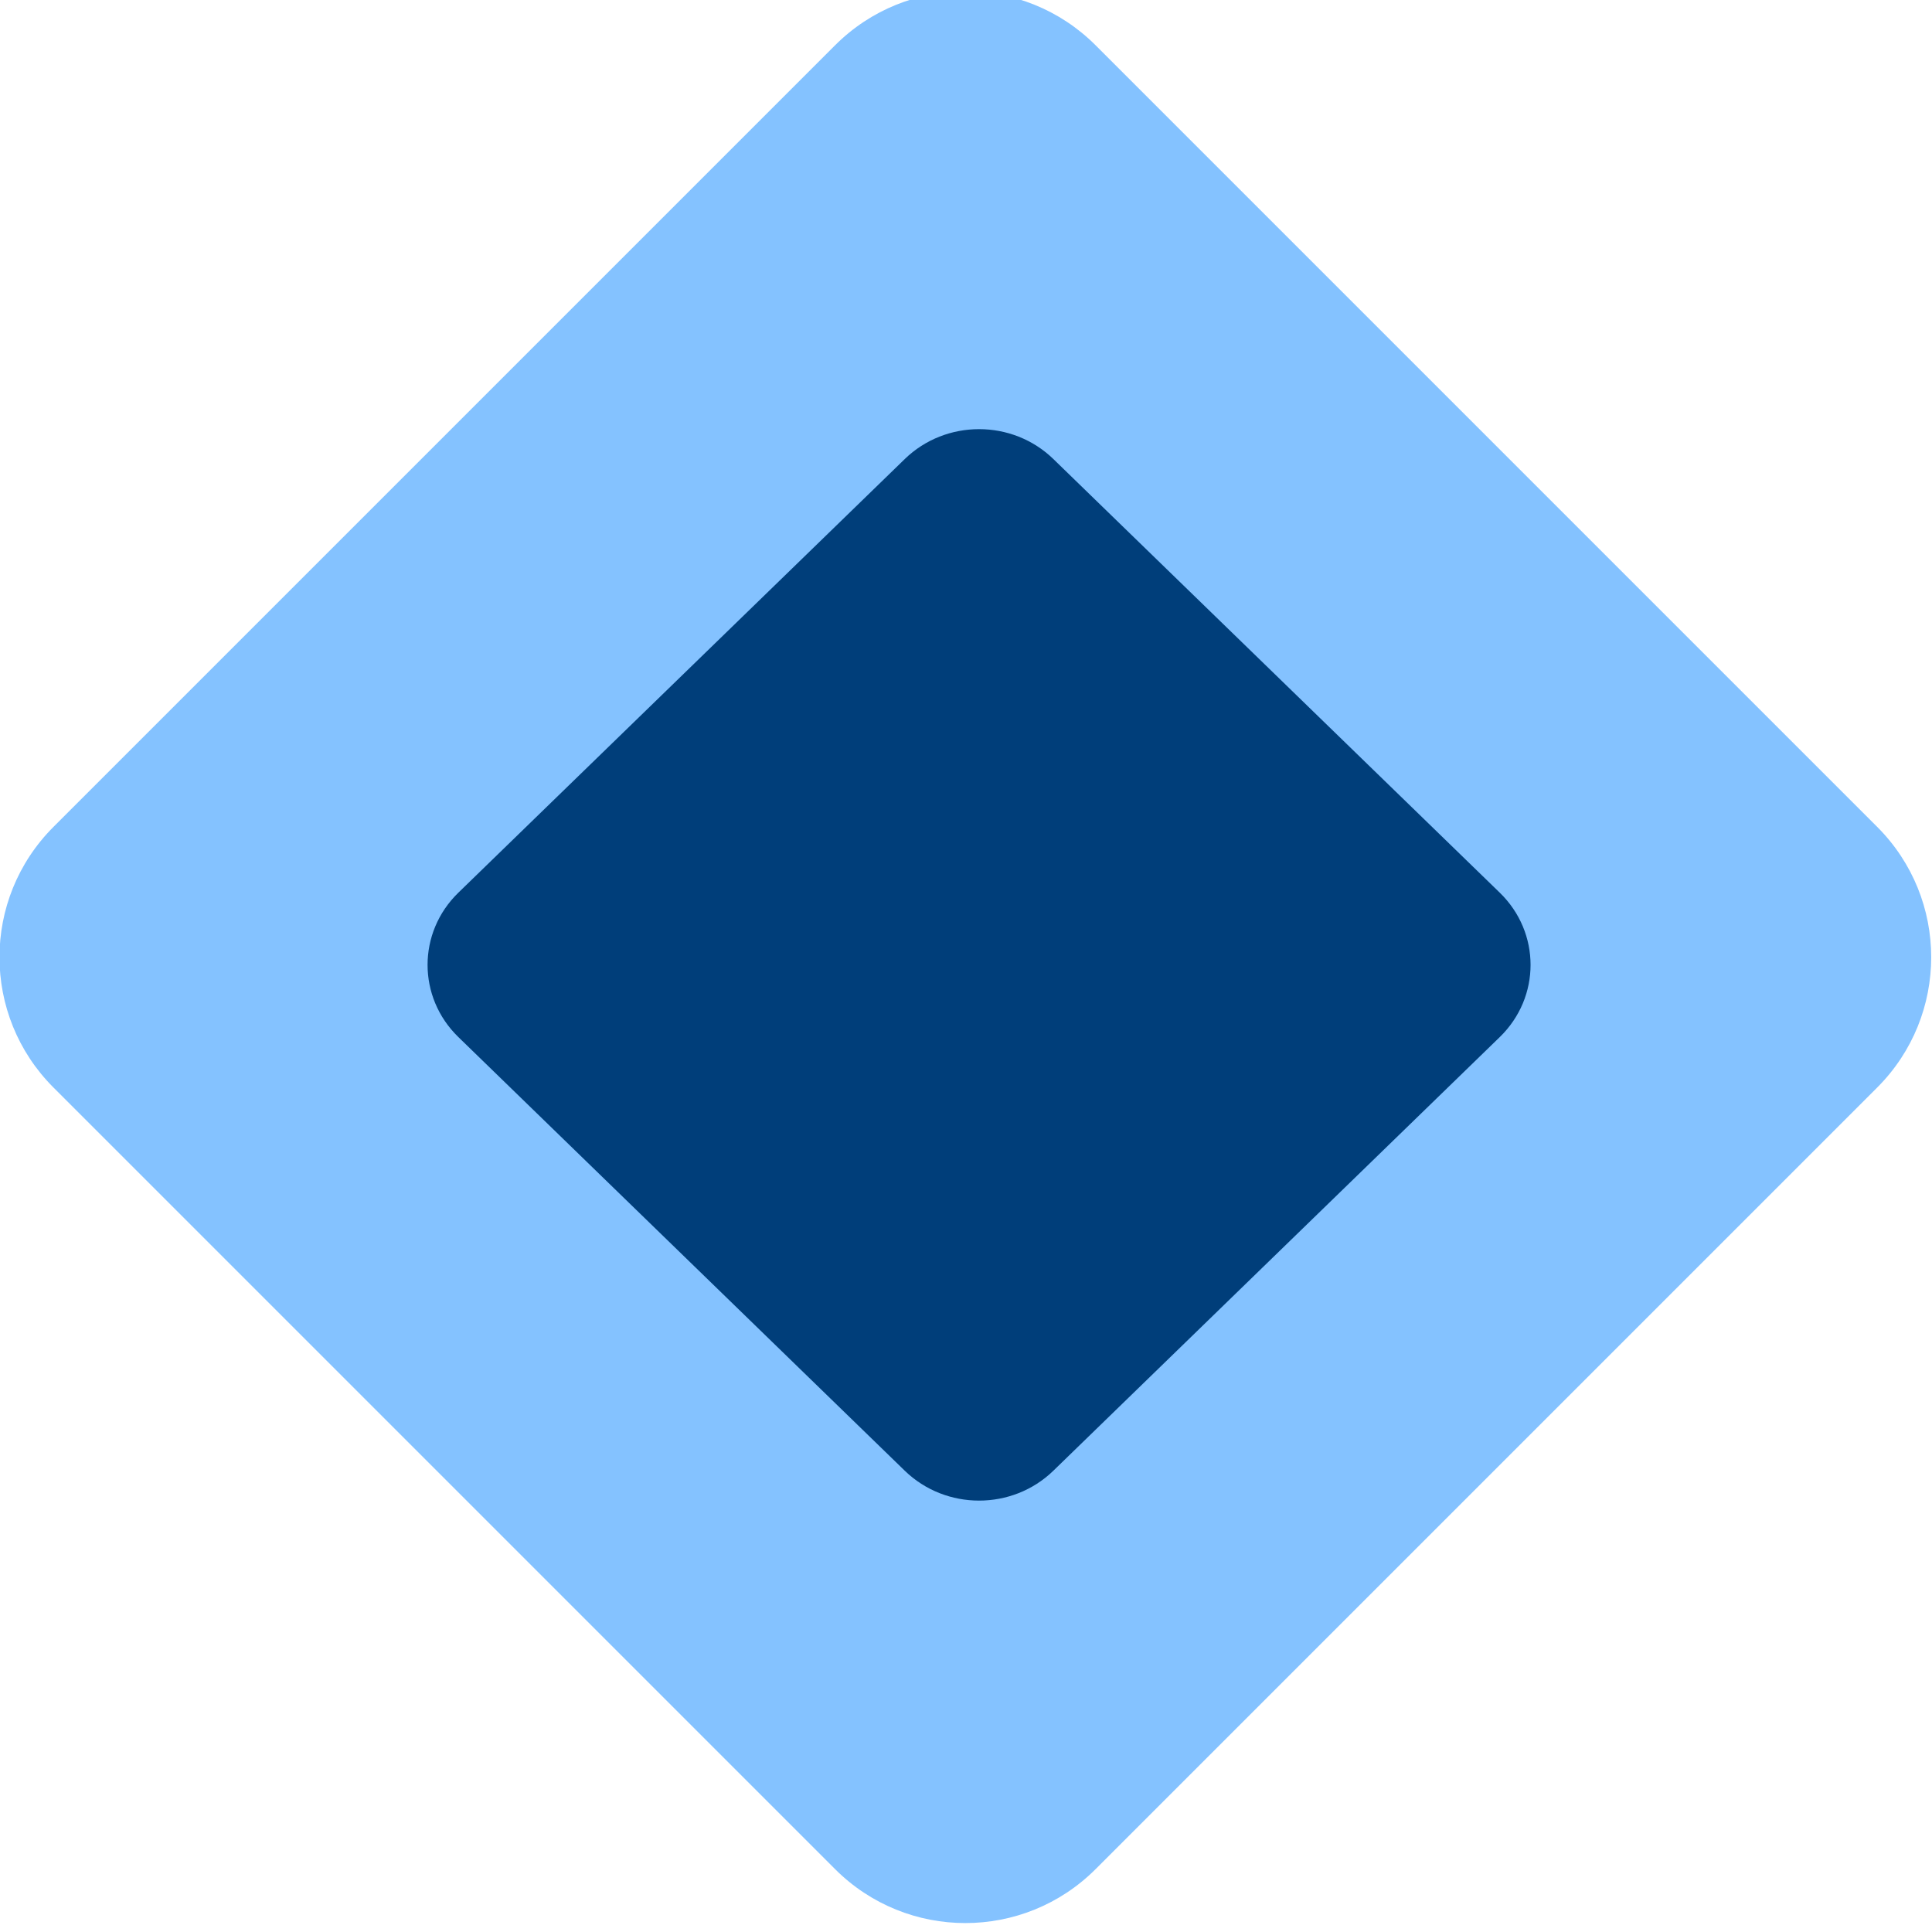
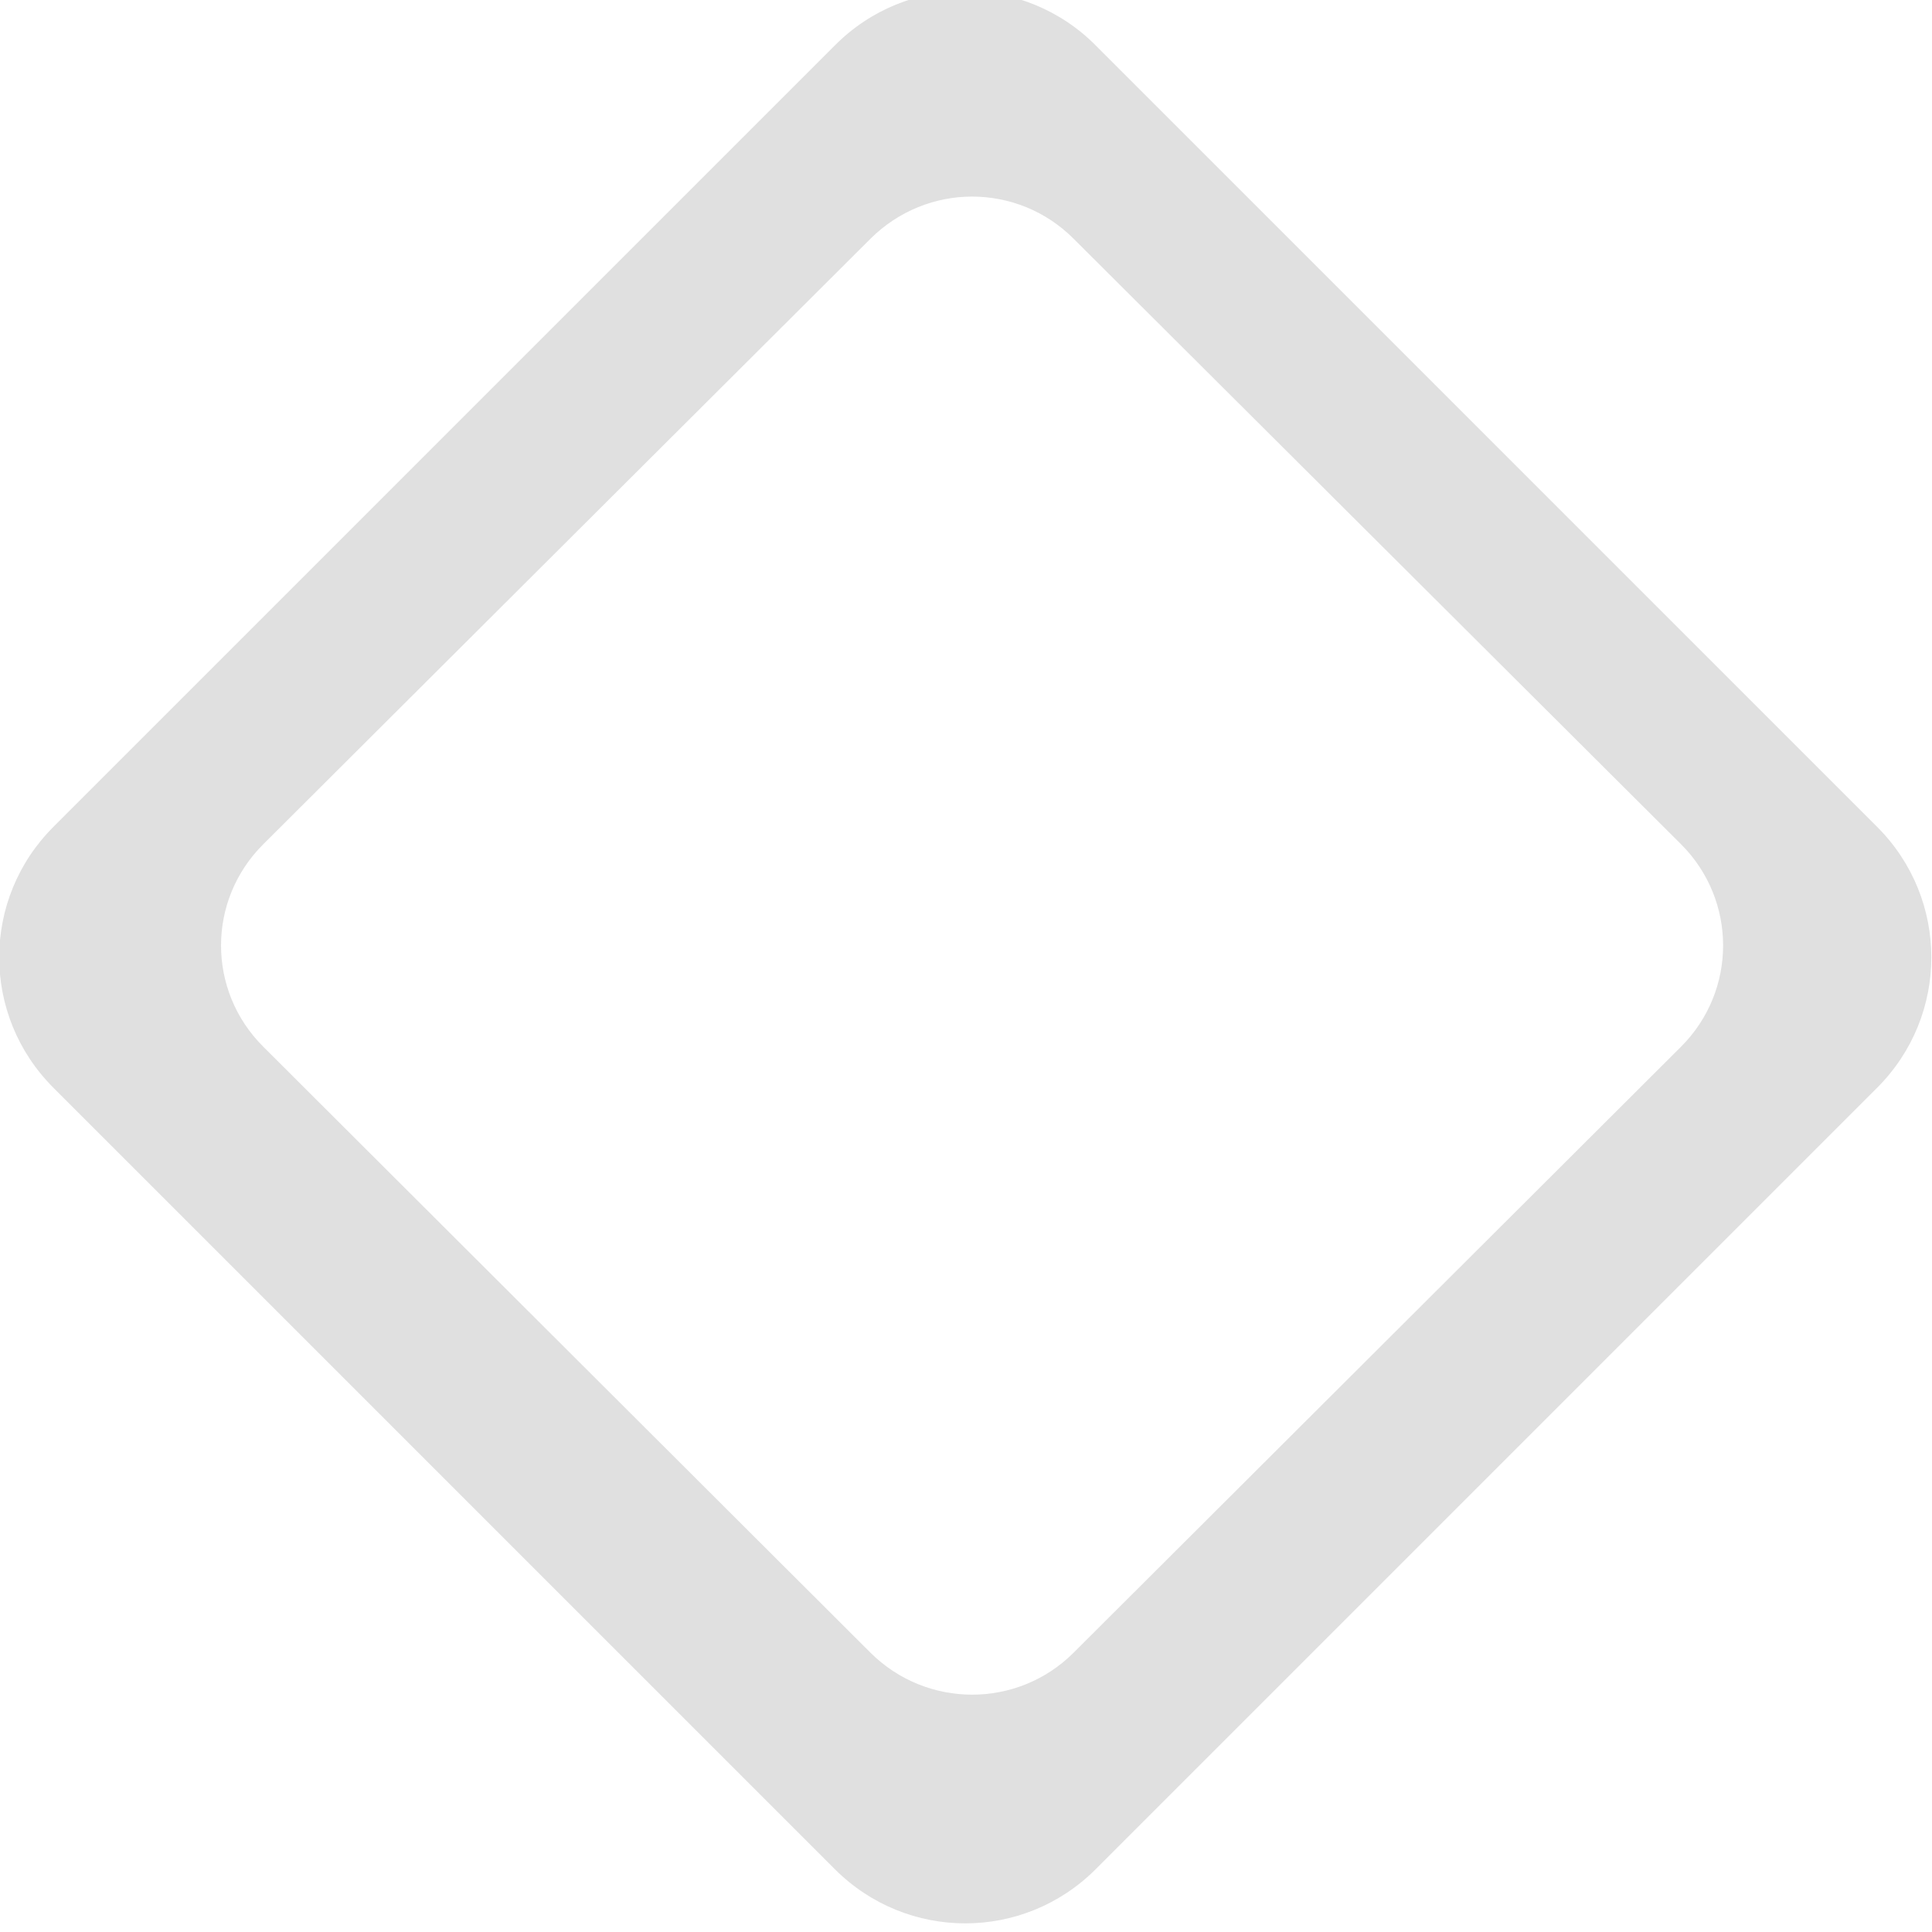
<svg xmlns="http://www.w3.org/2000/svg" width="8" height="8" version="1.1" viewBox="0 0 8 8" id="svg6">
  <defs id="defs10" />
  <g transform="translate(0 -1044.4)" id="g4">
-     <rect transform="rotate(-45)" x="-741.53" y="741.08" width="6.103" height="6.103" ry=".763" fill="#84c2ff" id="rect2" />
-   </g>
-   <g transform="translate(0,-1044.4)" id="g4-3">
-     <rect style="fill:#003e7a;fill-opacity:1;stroke-width:0.563" transform="matrix(0.7172885,-0.6967763,0.7172885,0.6967763,0,0)" x="-751.21" y="753.427" width="3.435" height="3.435" ry="0.429" id="rect2-6" />
+     <path style="fill:#e0e0e0;fill-opacity:1" d="M 3.996 -0.037 C 3.801 -0.037 3.606 0.038 3.457 0.188 L 0.221 3.424 C -0.078 3.723 -0.078 4.205 0.221 4.504 L 3.457 7.74 C 3.756 8.039 4.238 8.039 4.537 7.74 L 7.773 4.504 C 8.072 4.205 8.072 3.723 7.773 3.424 L 4.537 0.188 C 4.388 0.038 4.191 -0.037 3.996 -0.037 z M 4.025 0.814 C 4.177 0.814 4.329 0.872 4.445 0.988 L 6.961 3.496 C 7.193 3.728 7.193 4.102 6.961 4.334 L 4.445 6.844 C 4.213 7.075 3.838 7.075 3.605 6.844 L 1.09 4.334 C 0.857 4.102 0.857 3.728 1.09 3.496 L 3.605 0.988 C 3.722 0.872 3.874 0.814 4.025 0.814 z " transform="translate(0,1044.4)" id="rect2" />
  </g>
</svg>
